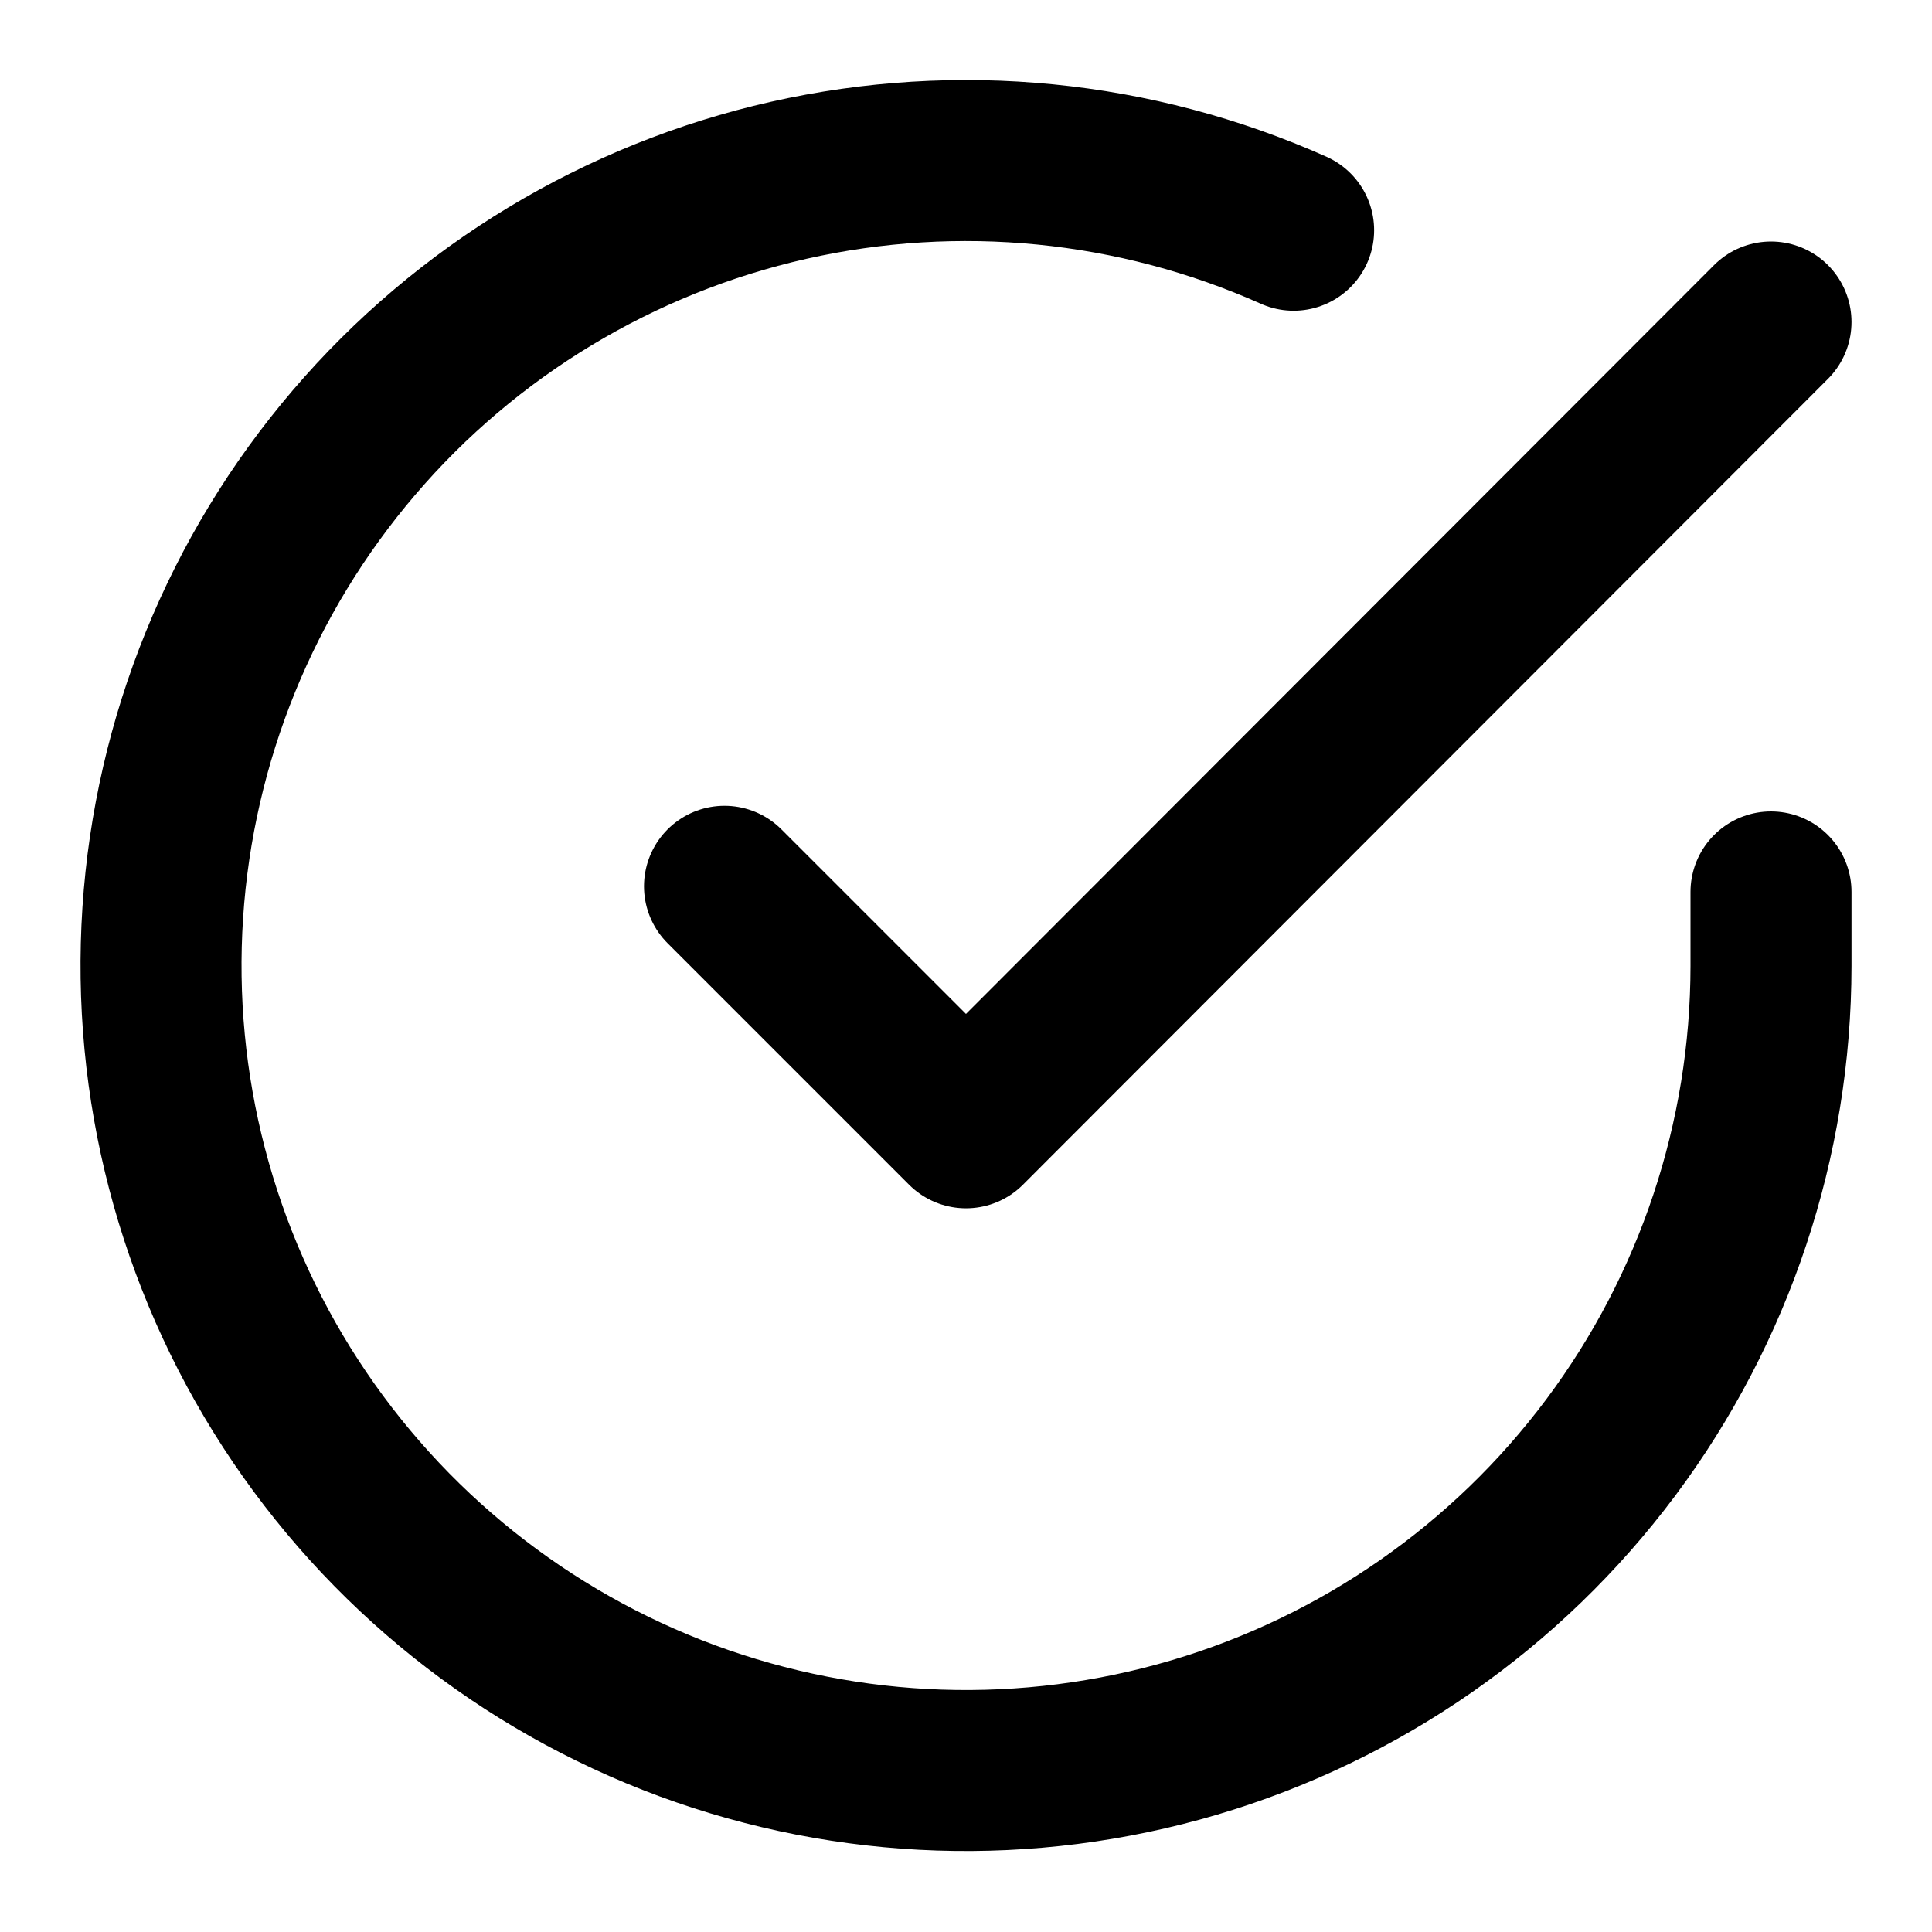
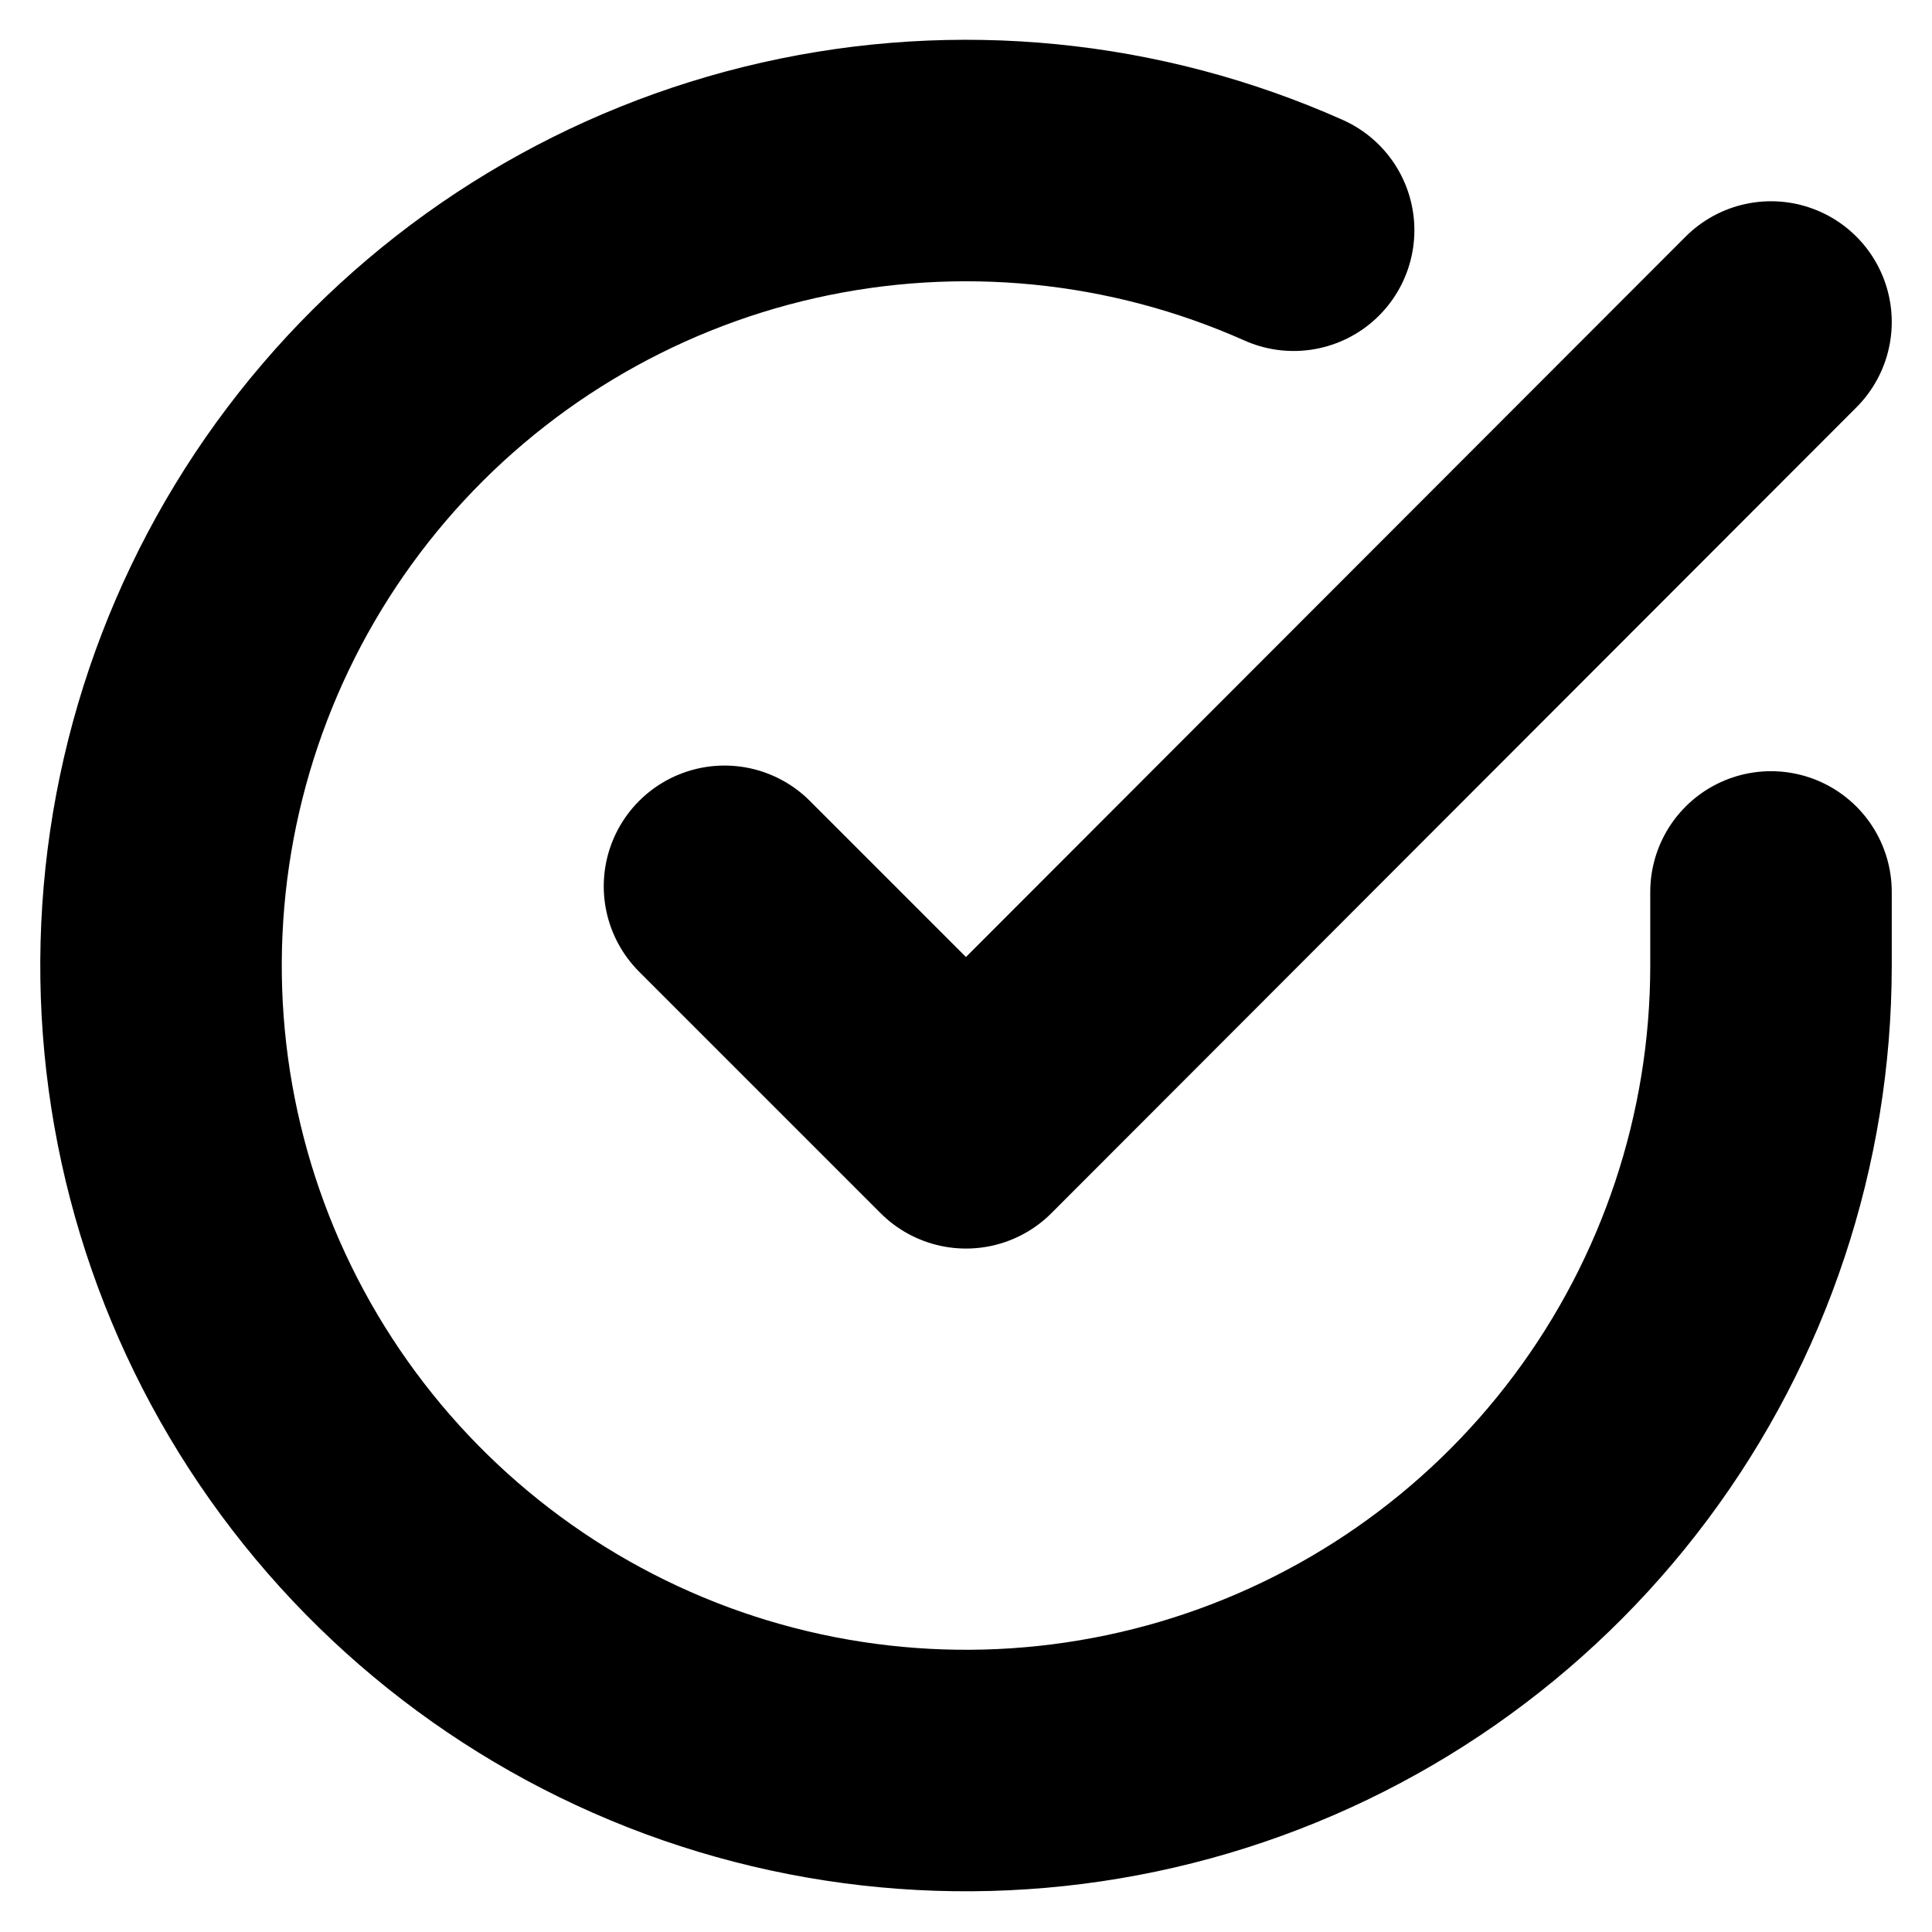
- <svg xmlns="http://www.w3.org/2000/svg" width="24" height="24" viewBox="0 0 24 24" fill="none">
-   <path d="M22 11.08V12C21.999 14.156 21.3 16.255 20.009 17.982C18.718 19.709 16.903 20.973 14.835 21.584C12.767 22.195 10.557 22.122 8.534 21.375C6.512 20.627 4.785 19.246 3.611 17.437C2.437 15.628 1.88 13.488 2.022 11.336C2.164 9.185 2.997 7.136 4.398 5.497C5.799 3.858 7.693 2.715 9.796 2.24C11.9 1.765 14.1 1.982 16.07 2.86" stroke="black" stroke-width="2" stroke-linecap="round" stroke-linejoin="round" />
-   <path d="M22 4L12 14.01L9 11.01" stroke="black" stroke-width="2" stroke-linecap="round" stroke-linejoin="round" />
+ <svg xmlns="http://www.w3.org/2000/svg" width="24" height="24" viewBox="0 0 24 24" fill="none" stroke="currentColor">
+   <path d="M22 11.08V12C21.999 14.156 21.3 16.255 20.009 17.982C18.718 19.709 16.903 20.973 14.835 21.584C12.767 22.195 10.557 22.122 8.534 21.375C6.512 20.627 4.785 19.246 3.611 17.437C2.437 15.628 1.88 13.488 2.022 11.336C2.164 9.185 2.997 7.136 4.398 5.497C5.799 3.858 7.693 2.715 9.796 2.24C11.9 1.765 14.1 1.982 16.07 2.86" stroke-width="3" stroke-linecap="round" stroke-linejoin="round" />
+   <path d="M22 4L12 14.01L9 11.01" stroke-width="3" stroke-linecap="round" stroke-linejoin="round" />
</svg>
